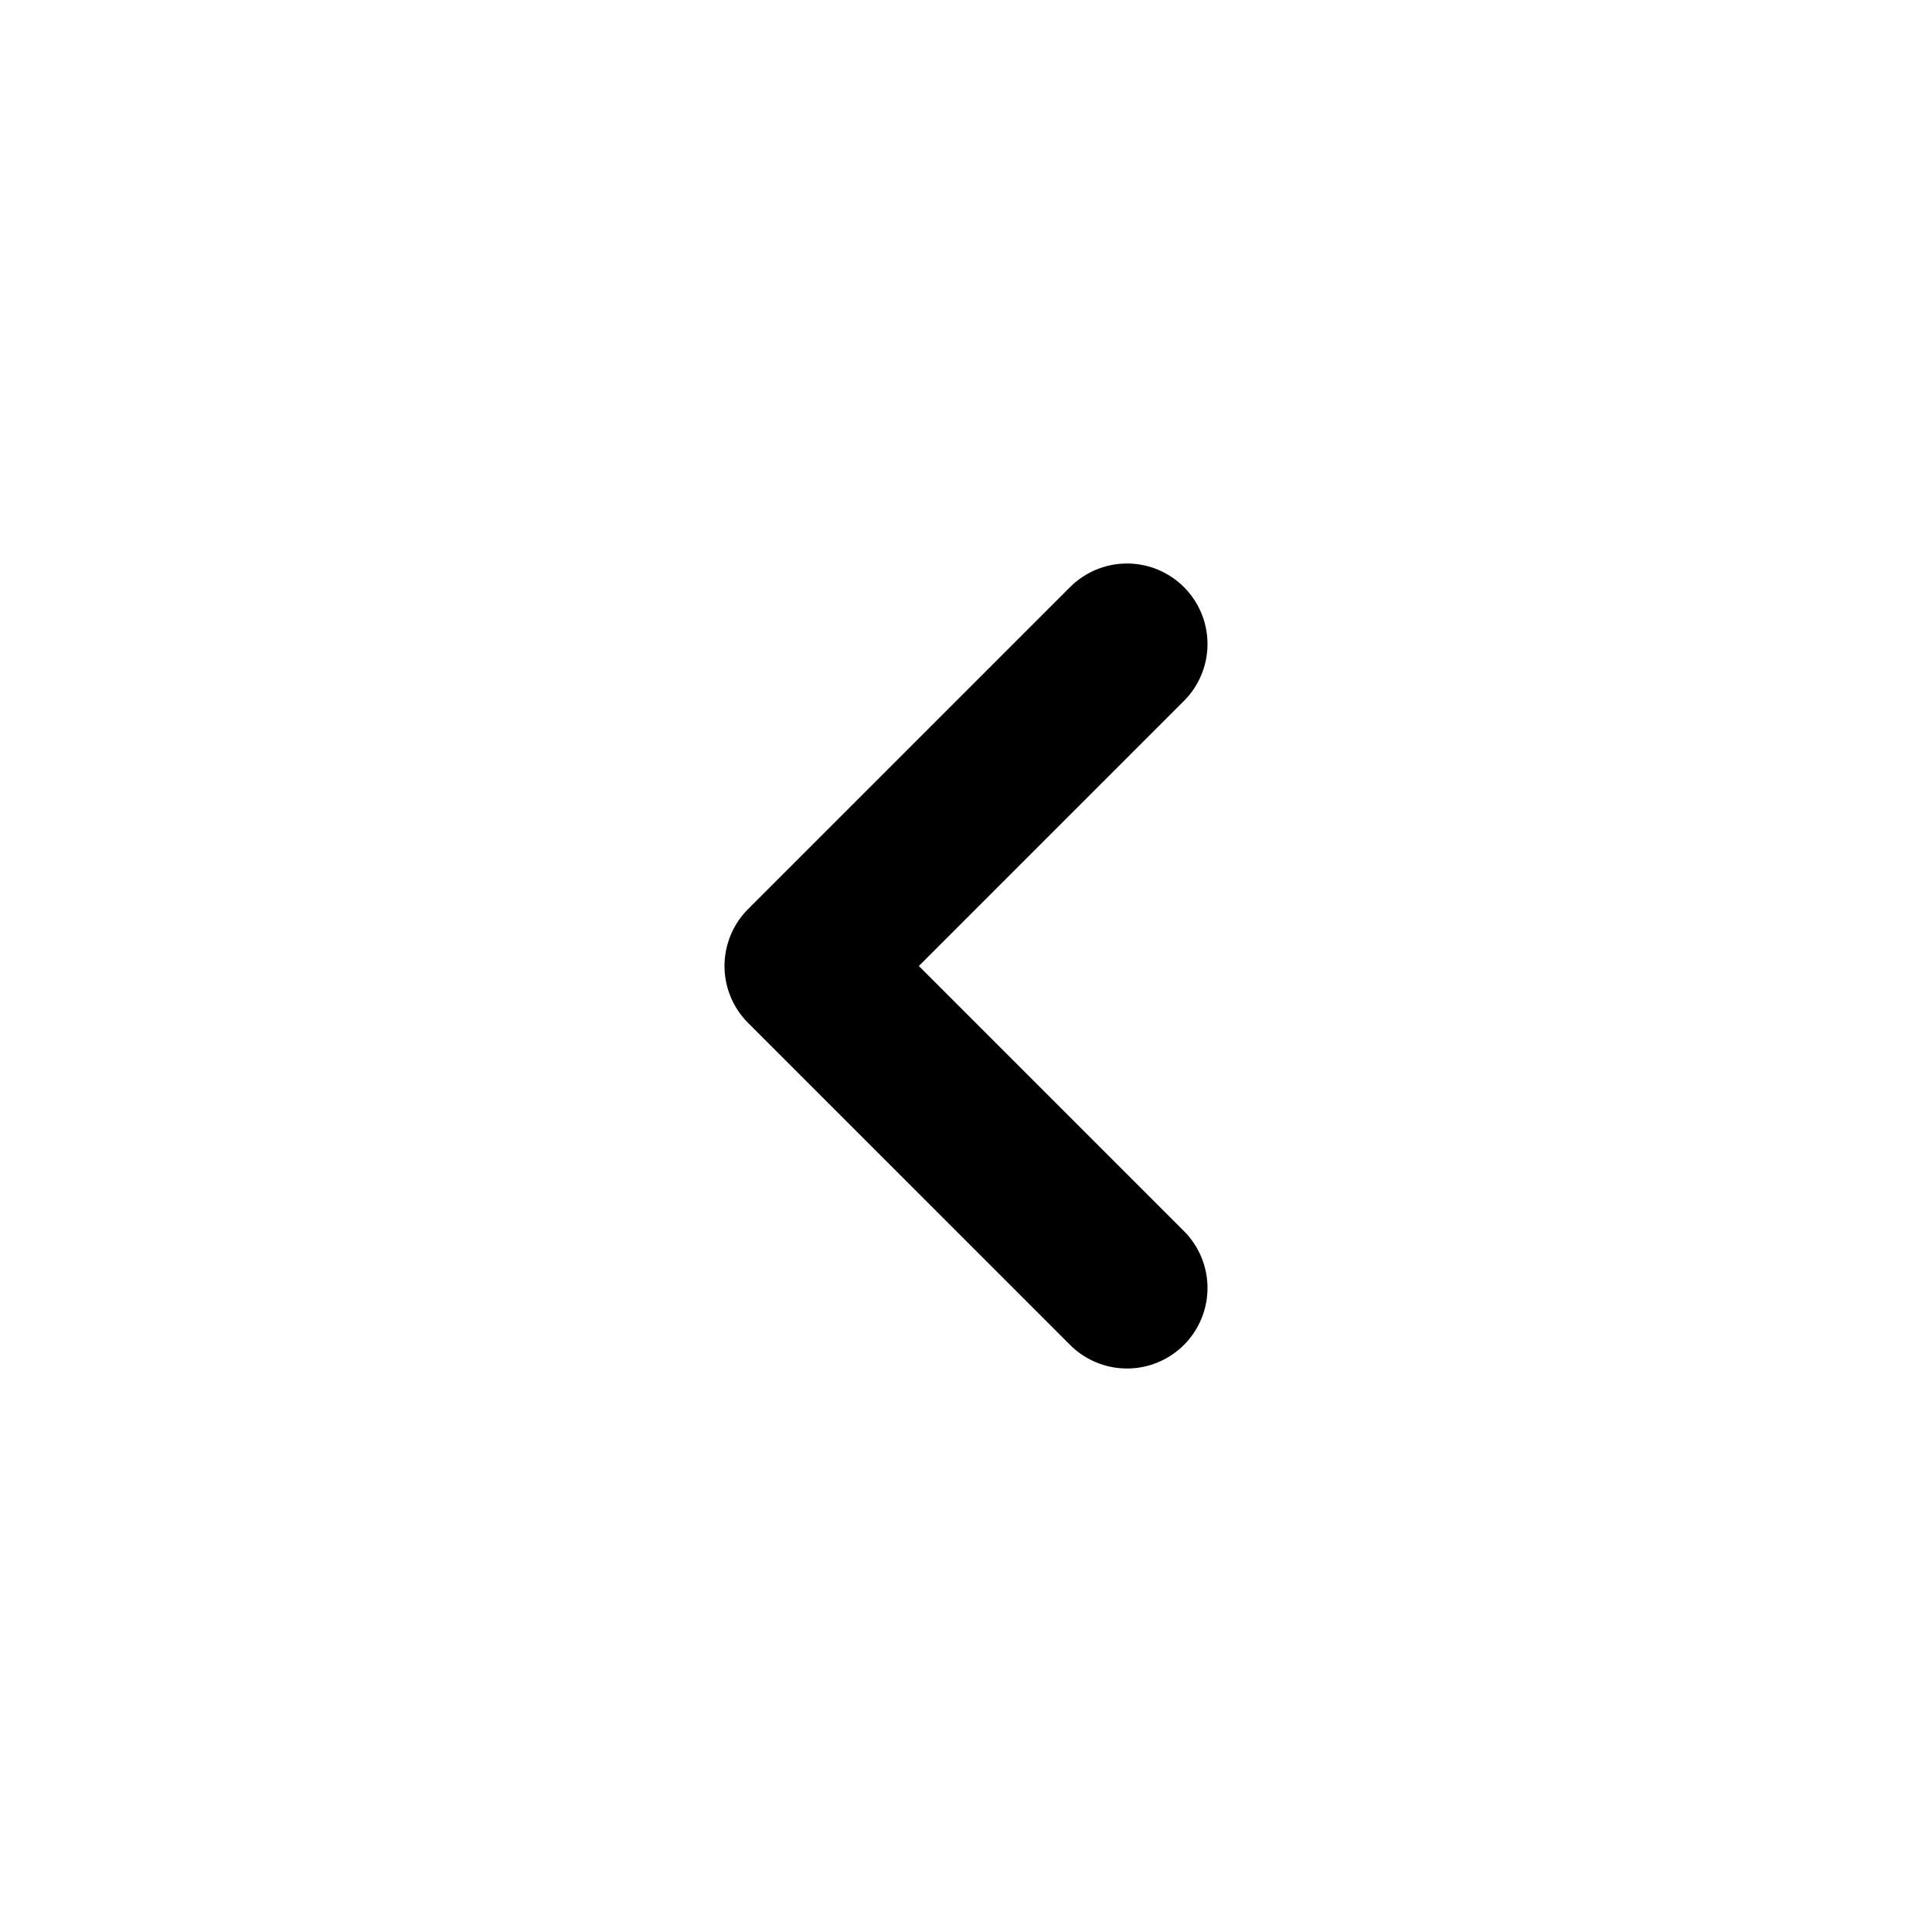
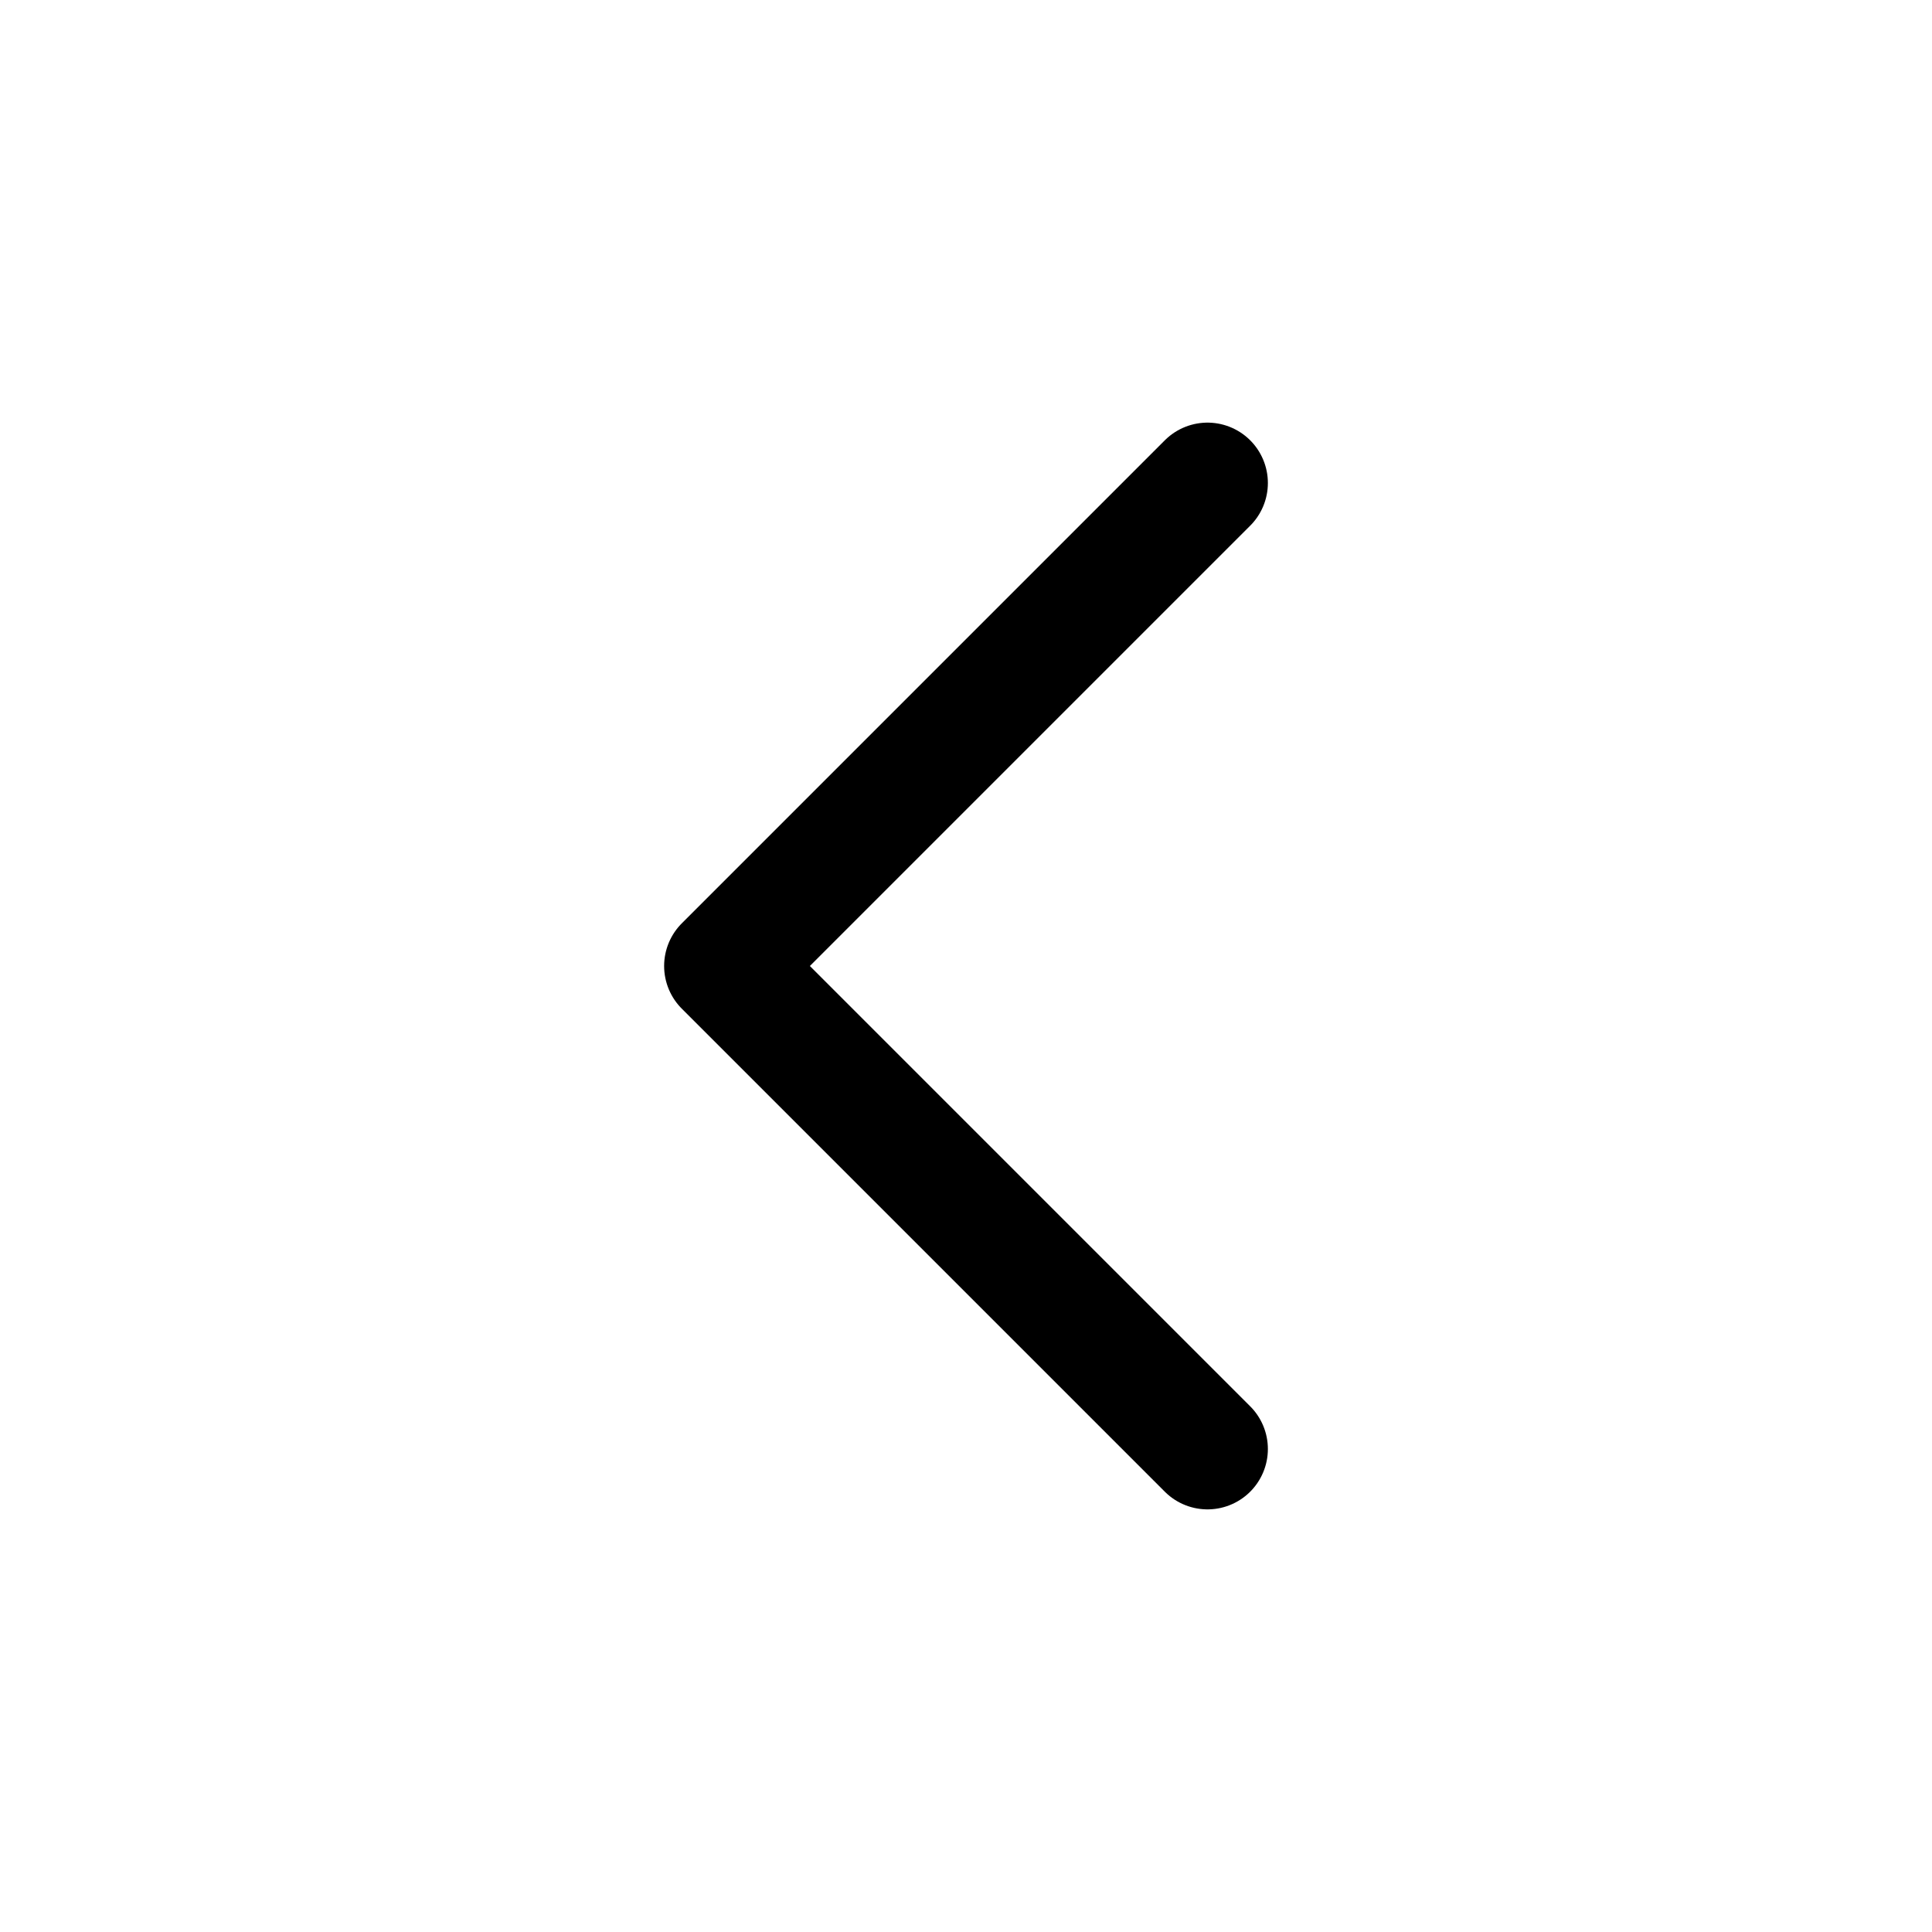
- <svg xmlns="http://www.w3.org/2000/svg" aria-hidden="true" width="24" height="24" fill="none" viewBox="0 0 24 24">
-   <path stroke="currentColor" stroke-linecap="round" stroke-linejoin="round" stroke-width="2" d="m14 8-4 4 4 4" />
+ <svg xmlns="http://www.w3.org/2000/svg" width="24px" height="24px" viewBox="0 0 24 24" fill="none" color="currentColor">
+   <path d="M15 6L9 12L15 18" stroke="currentColor" stroke-width="1.5" stroke-linecap="round" stroke-linejoin="round" />
</svg>
